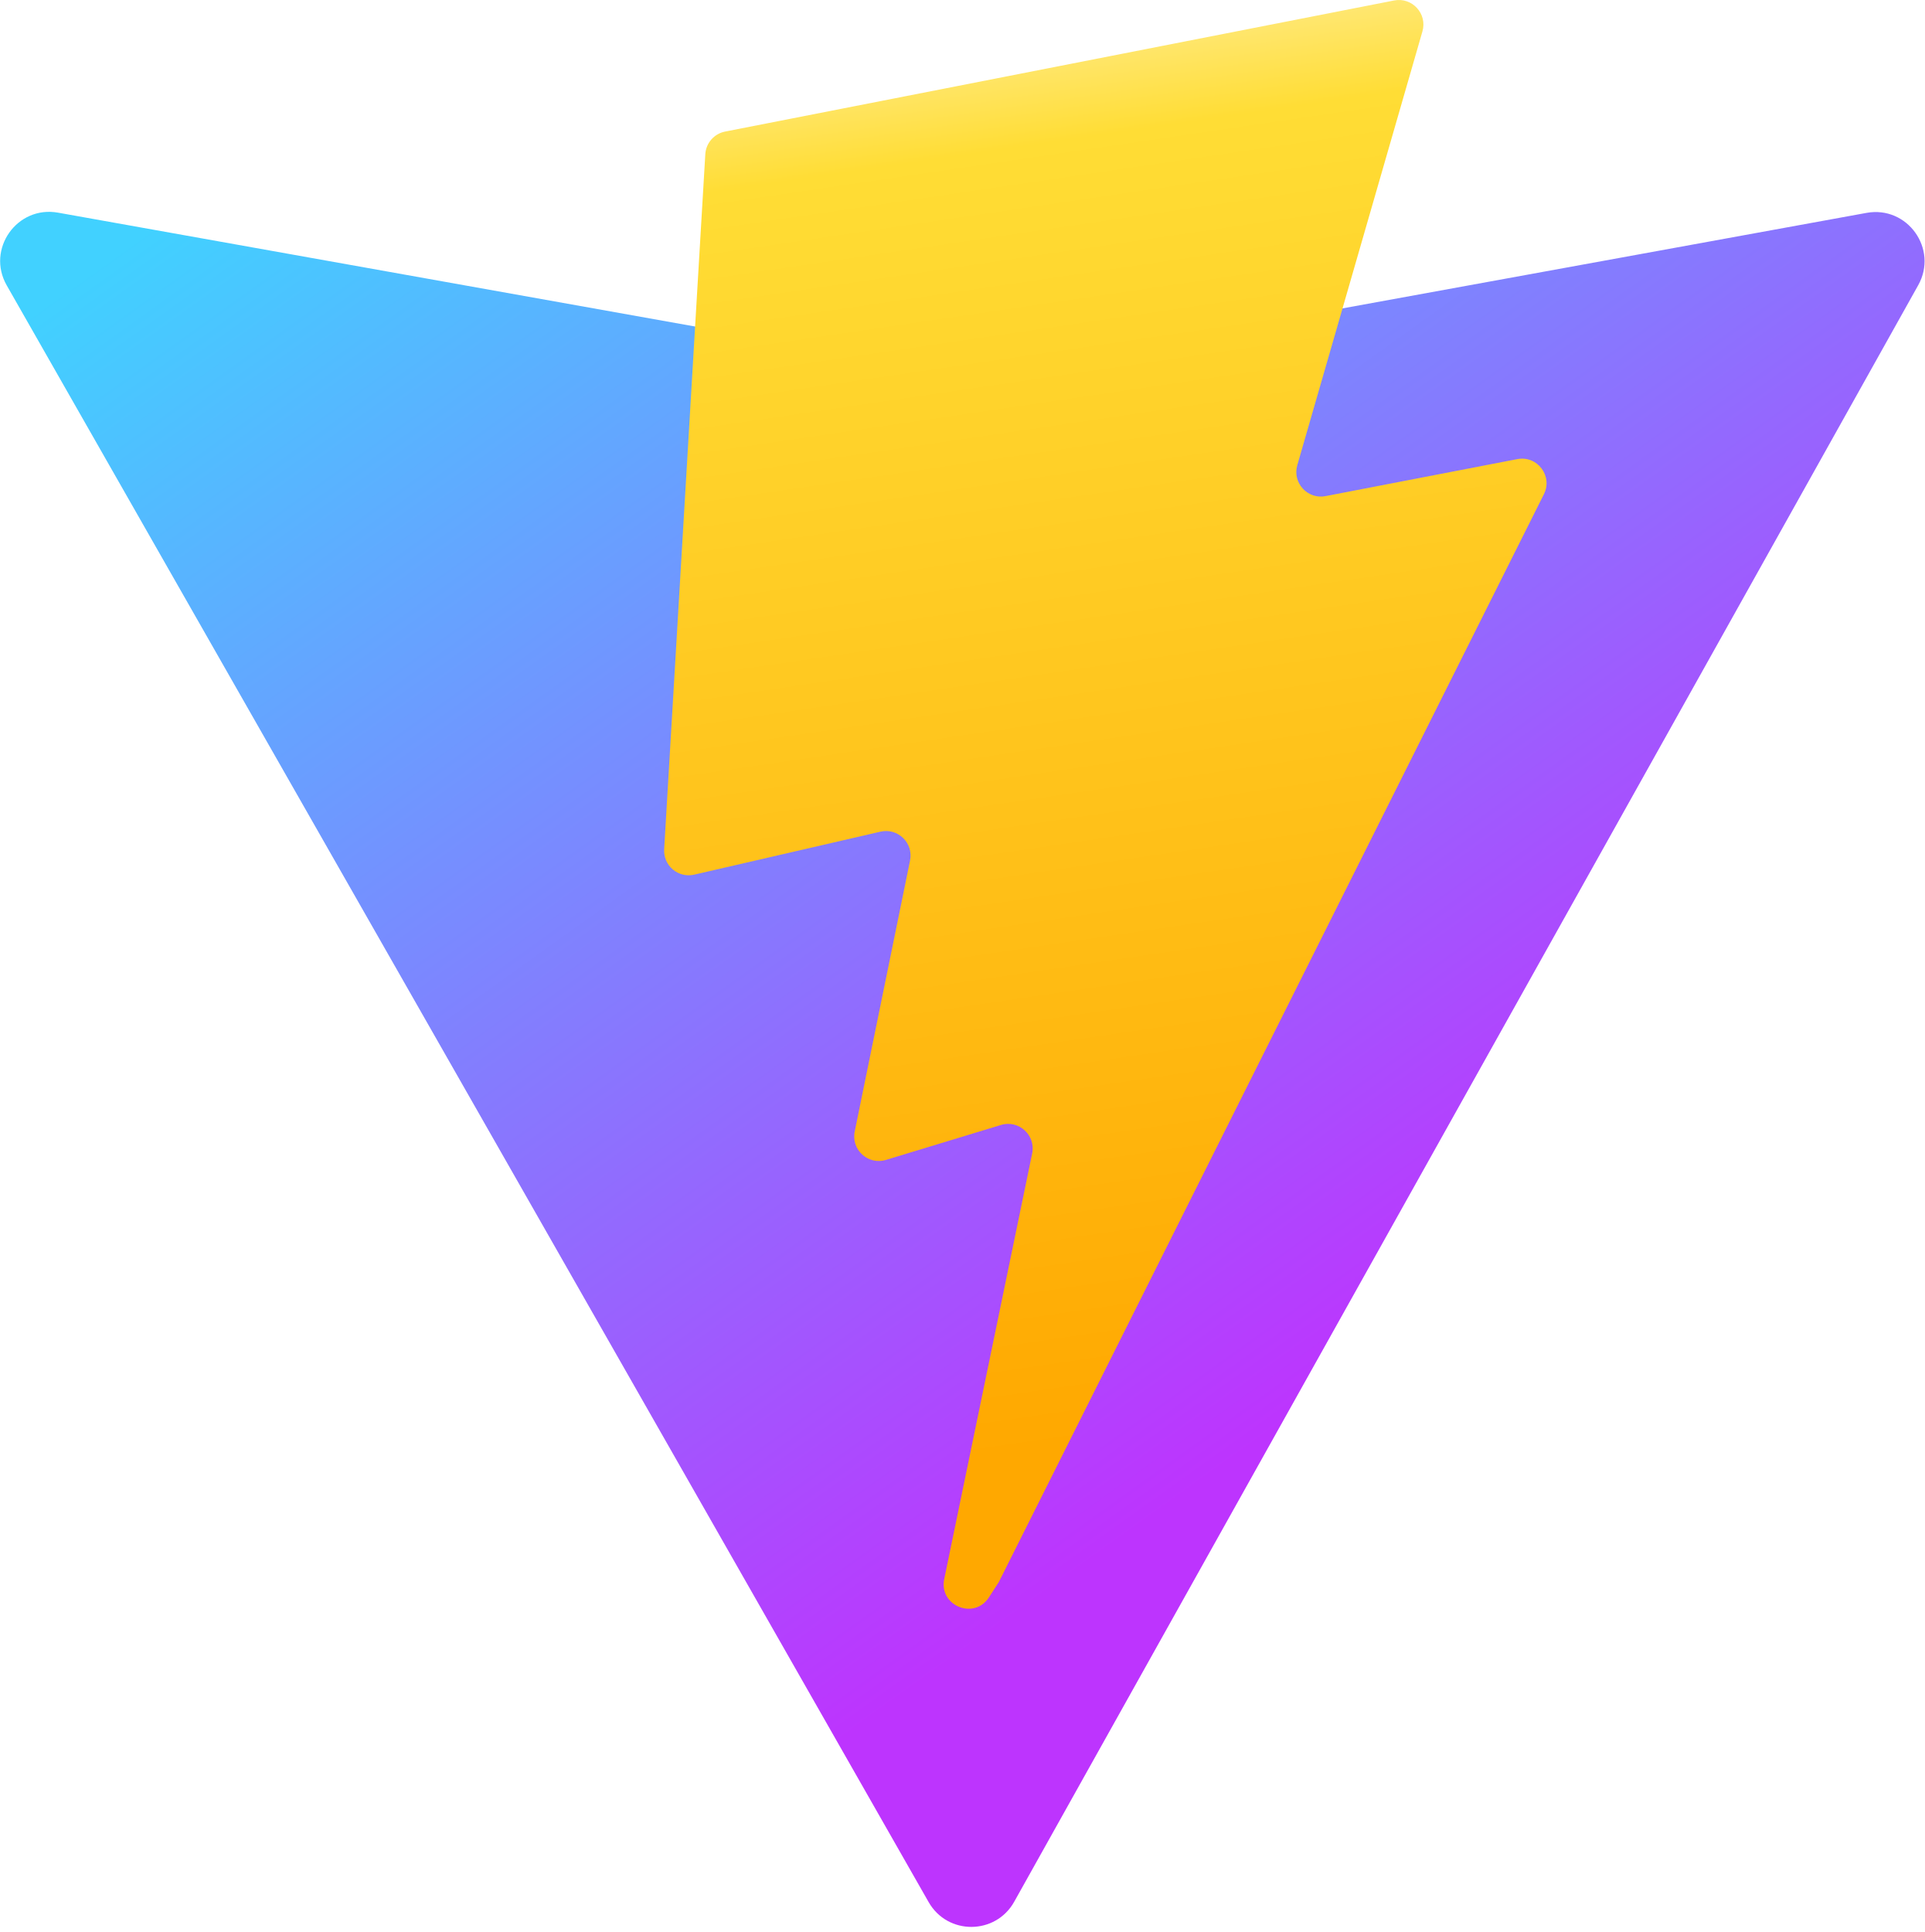
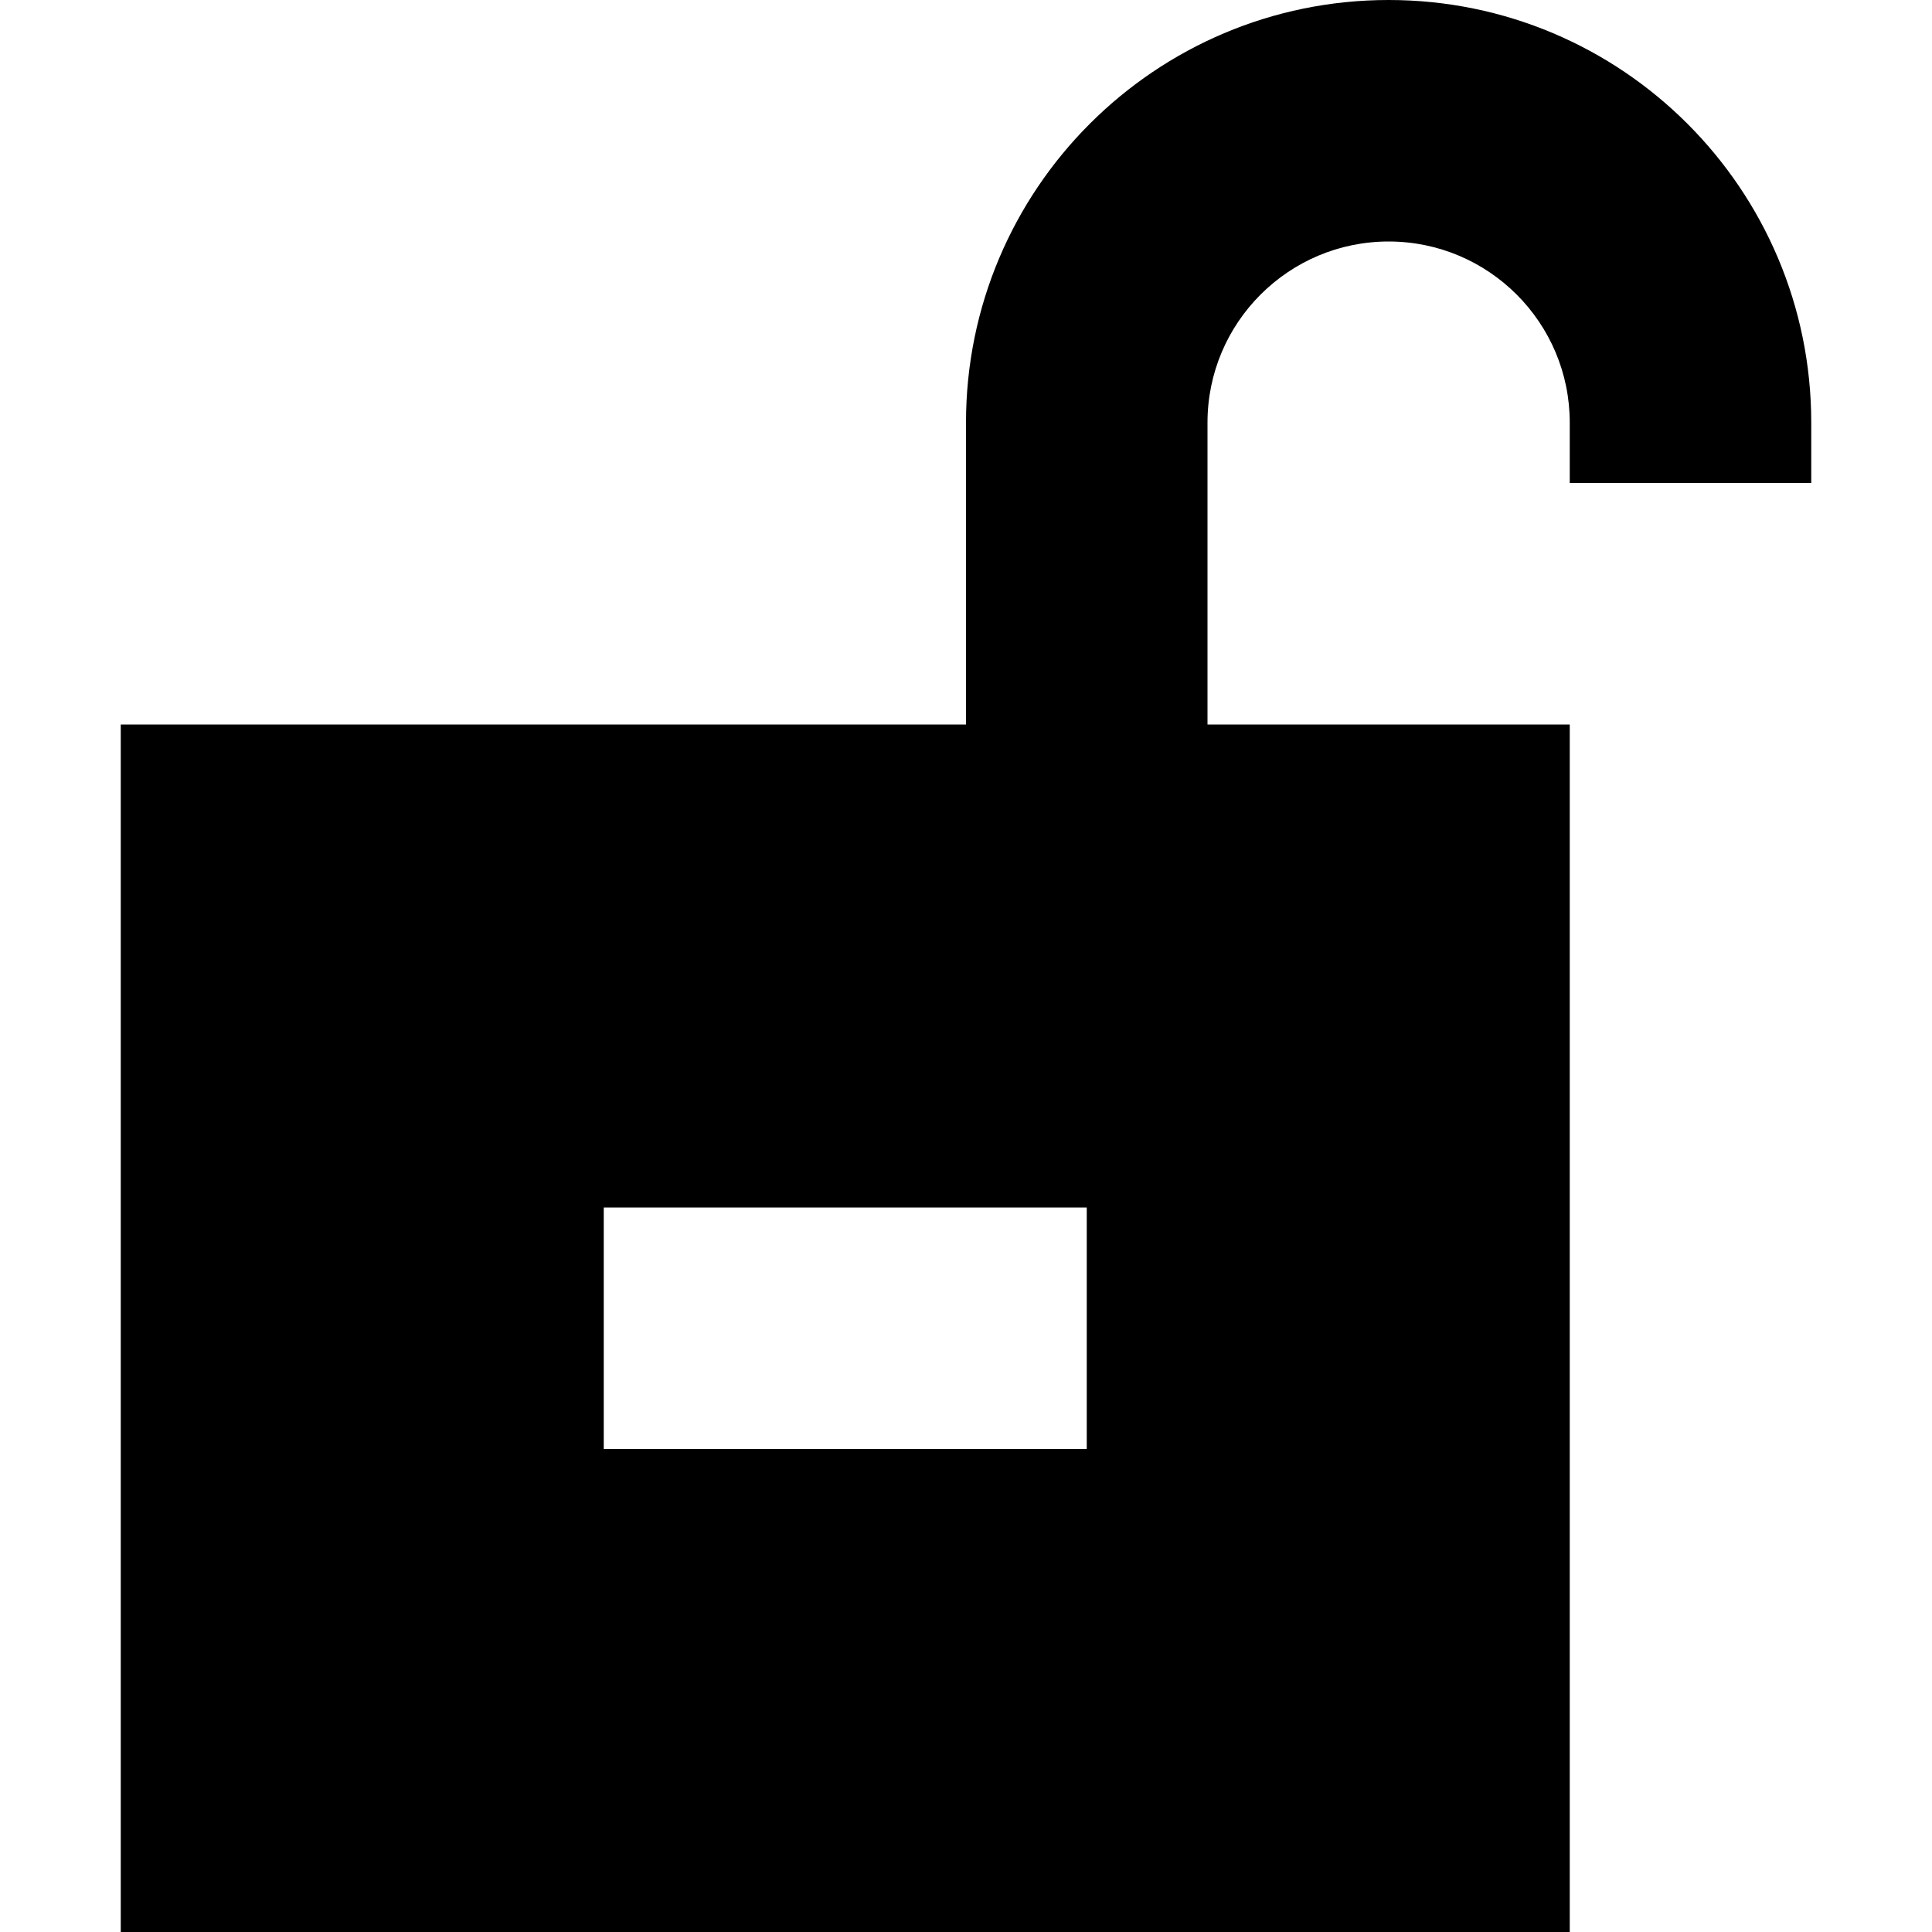
- <svg xmlns="http://www.w3.org/2000/svg" aria-hidden="true" role="img" class="iconify iconify--logos" width="31.88" height="32" preserveAspectRatio="xMidYMid meet" viewBox="0 0 256 257">
-   <defs>
-     <linearGradient id="IconifyId1813088fe1fbc01fb466" x1="-.828%" x2="57.636%" y1="7.652%" y2="78.411%">
-       <stop offset="0%" stop-color="#41D1FF" />
-       <stop offset="100%" stop-color="#BD34FE" />
-     </linearGradient>
-     <linearGradient id="IconifyId1813088fe1fbc01fb467" x1="43.376%" x2="50.316%" y1="2.242%" y2="89.03%">
-       <stop offset="0%" stop-color="#FFEA83" />
-       <stop offset="8.333%" stop-color="#FFDD35" />
-       <stop offset="100%" stop-color="#FFA800" />
-     </linearGradient>
-   </defs>
-   <path fill="url(#IconifyId1813088fe1fbc01fb466)" d="M255.153 37.938L134.897 252.976c-2.483 4.44-8.862 4.466-11.382.048L.875 37.958c-2.746-4.814 1.371-10.646 6.827-9.67l120.385 21.517a6.537 6.537 0 0 0 2.322-.004l117.867-21.483c5.438-.991 9.574 4.796 6.877 9.62Z" />
-   <path fill="url(#IconifyId1813088fe1fbc01fb467)" d="M185.432.063L96.44 17.501a3.268 3.268 0 0 0-2.634 3.014l-5.474 92.456a3.268 3.268 0 0 0 3.997 3.378l24.777-5.718c2.318-.535 4.413 1.507 3.936 3.838l-7.361 36.047c-.495 2.426 1.782 4.5 4.151 3.78l15.304-4.649c2.372-.72 4.652 1.36 4.15 3.788l-11.698 56.621c-.732 3.542 3.979 5.473 5.943 2.437l1.313-2.028l72.516-144.72c1.215-2.423-.88-5.186-3.54-4.672l-25.505 4.922c-2.396.462-4.435-1.77-3.759-4.114l16.646-57.705c.677-2.35-1.37-4.583-3.769-4.113Z" />
+ <svg xmlns="http://www.w3.org/2000/svg" width="800px" height="800px" viewBox="0 0 16 16" fill="none">
+   <path fill-rule="evenodd" clip-rule="evenodd" d="M11.5 2C10.672 2 10 2.672 10 3.5V6H13V16H1V6H8V3.5C8 1.567 9.567 0 11.5 0C13.433 0 15 1.567 15 3.5V4H13V3.5C13 2.672 12.328 2 11.5 2ZM9 10H5V12H9V10Z" fill="#000000" />
</svg>
